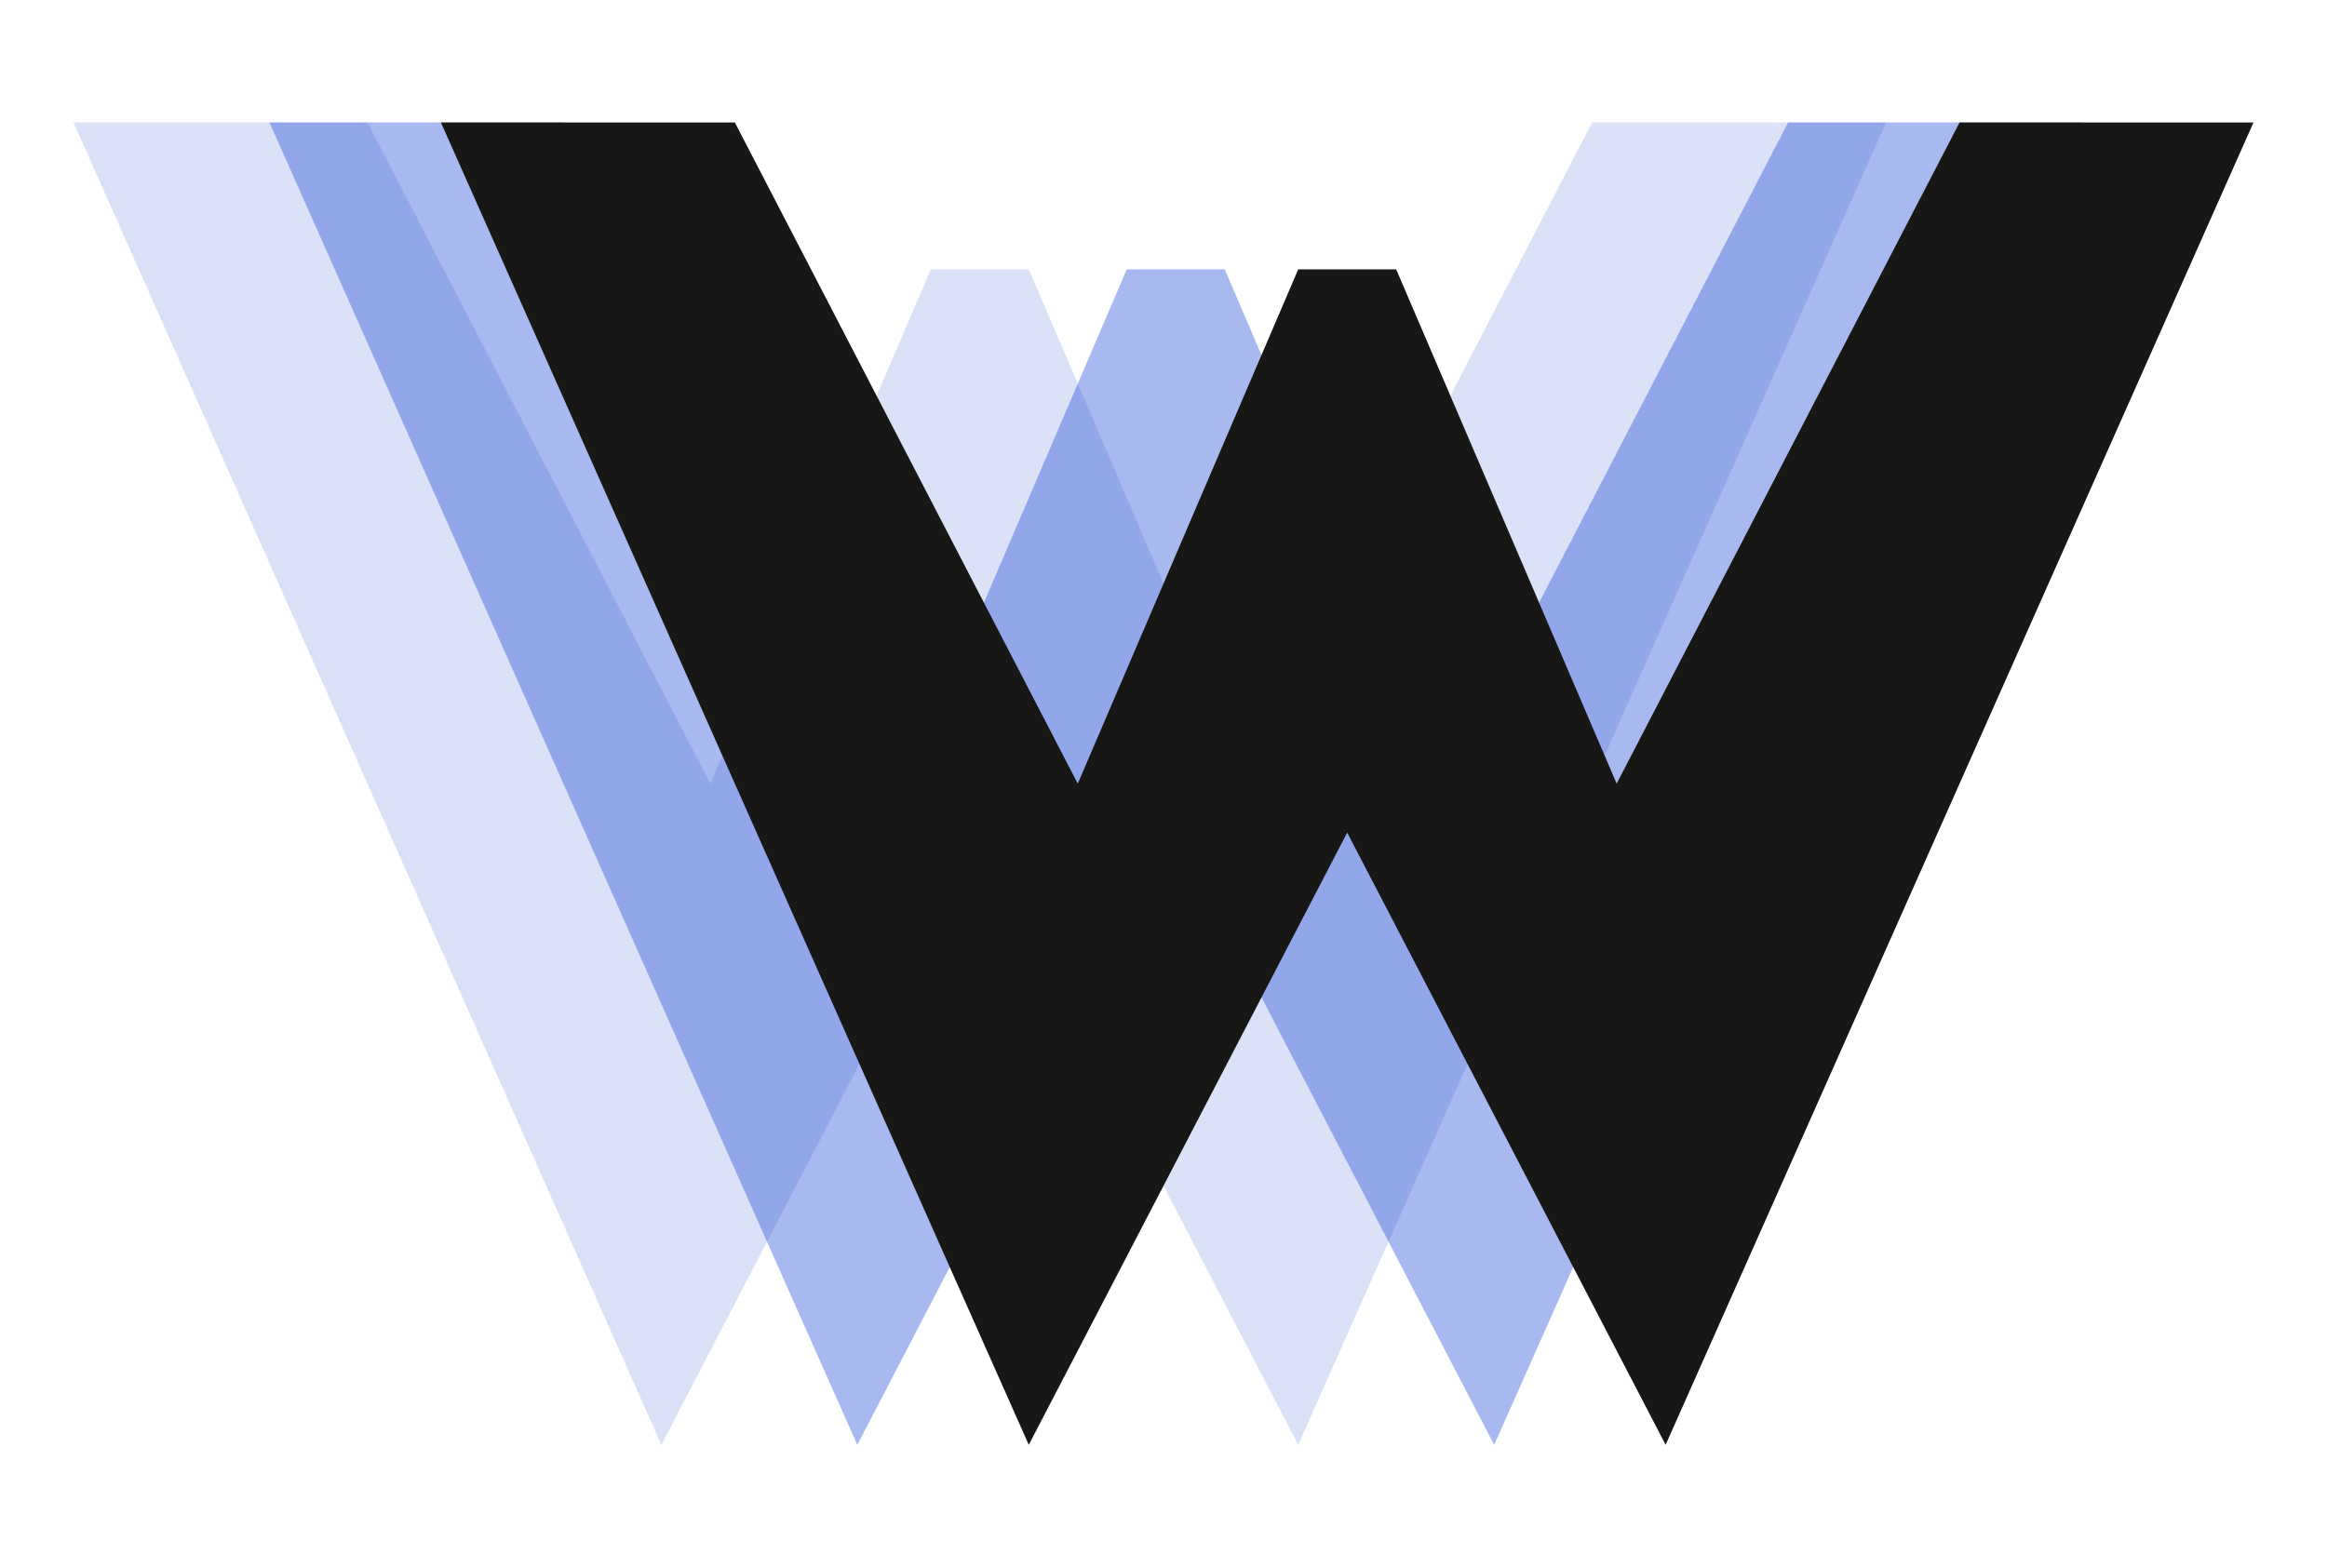
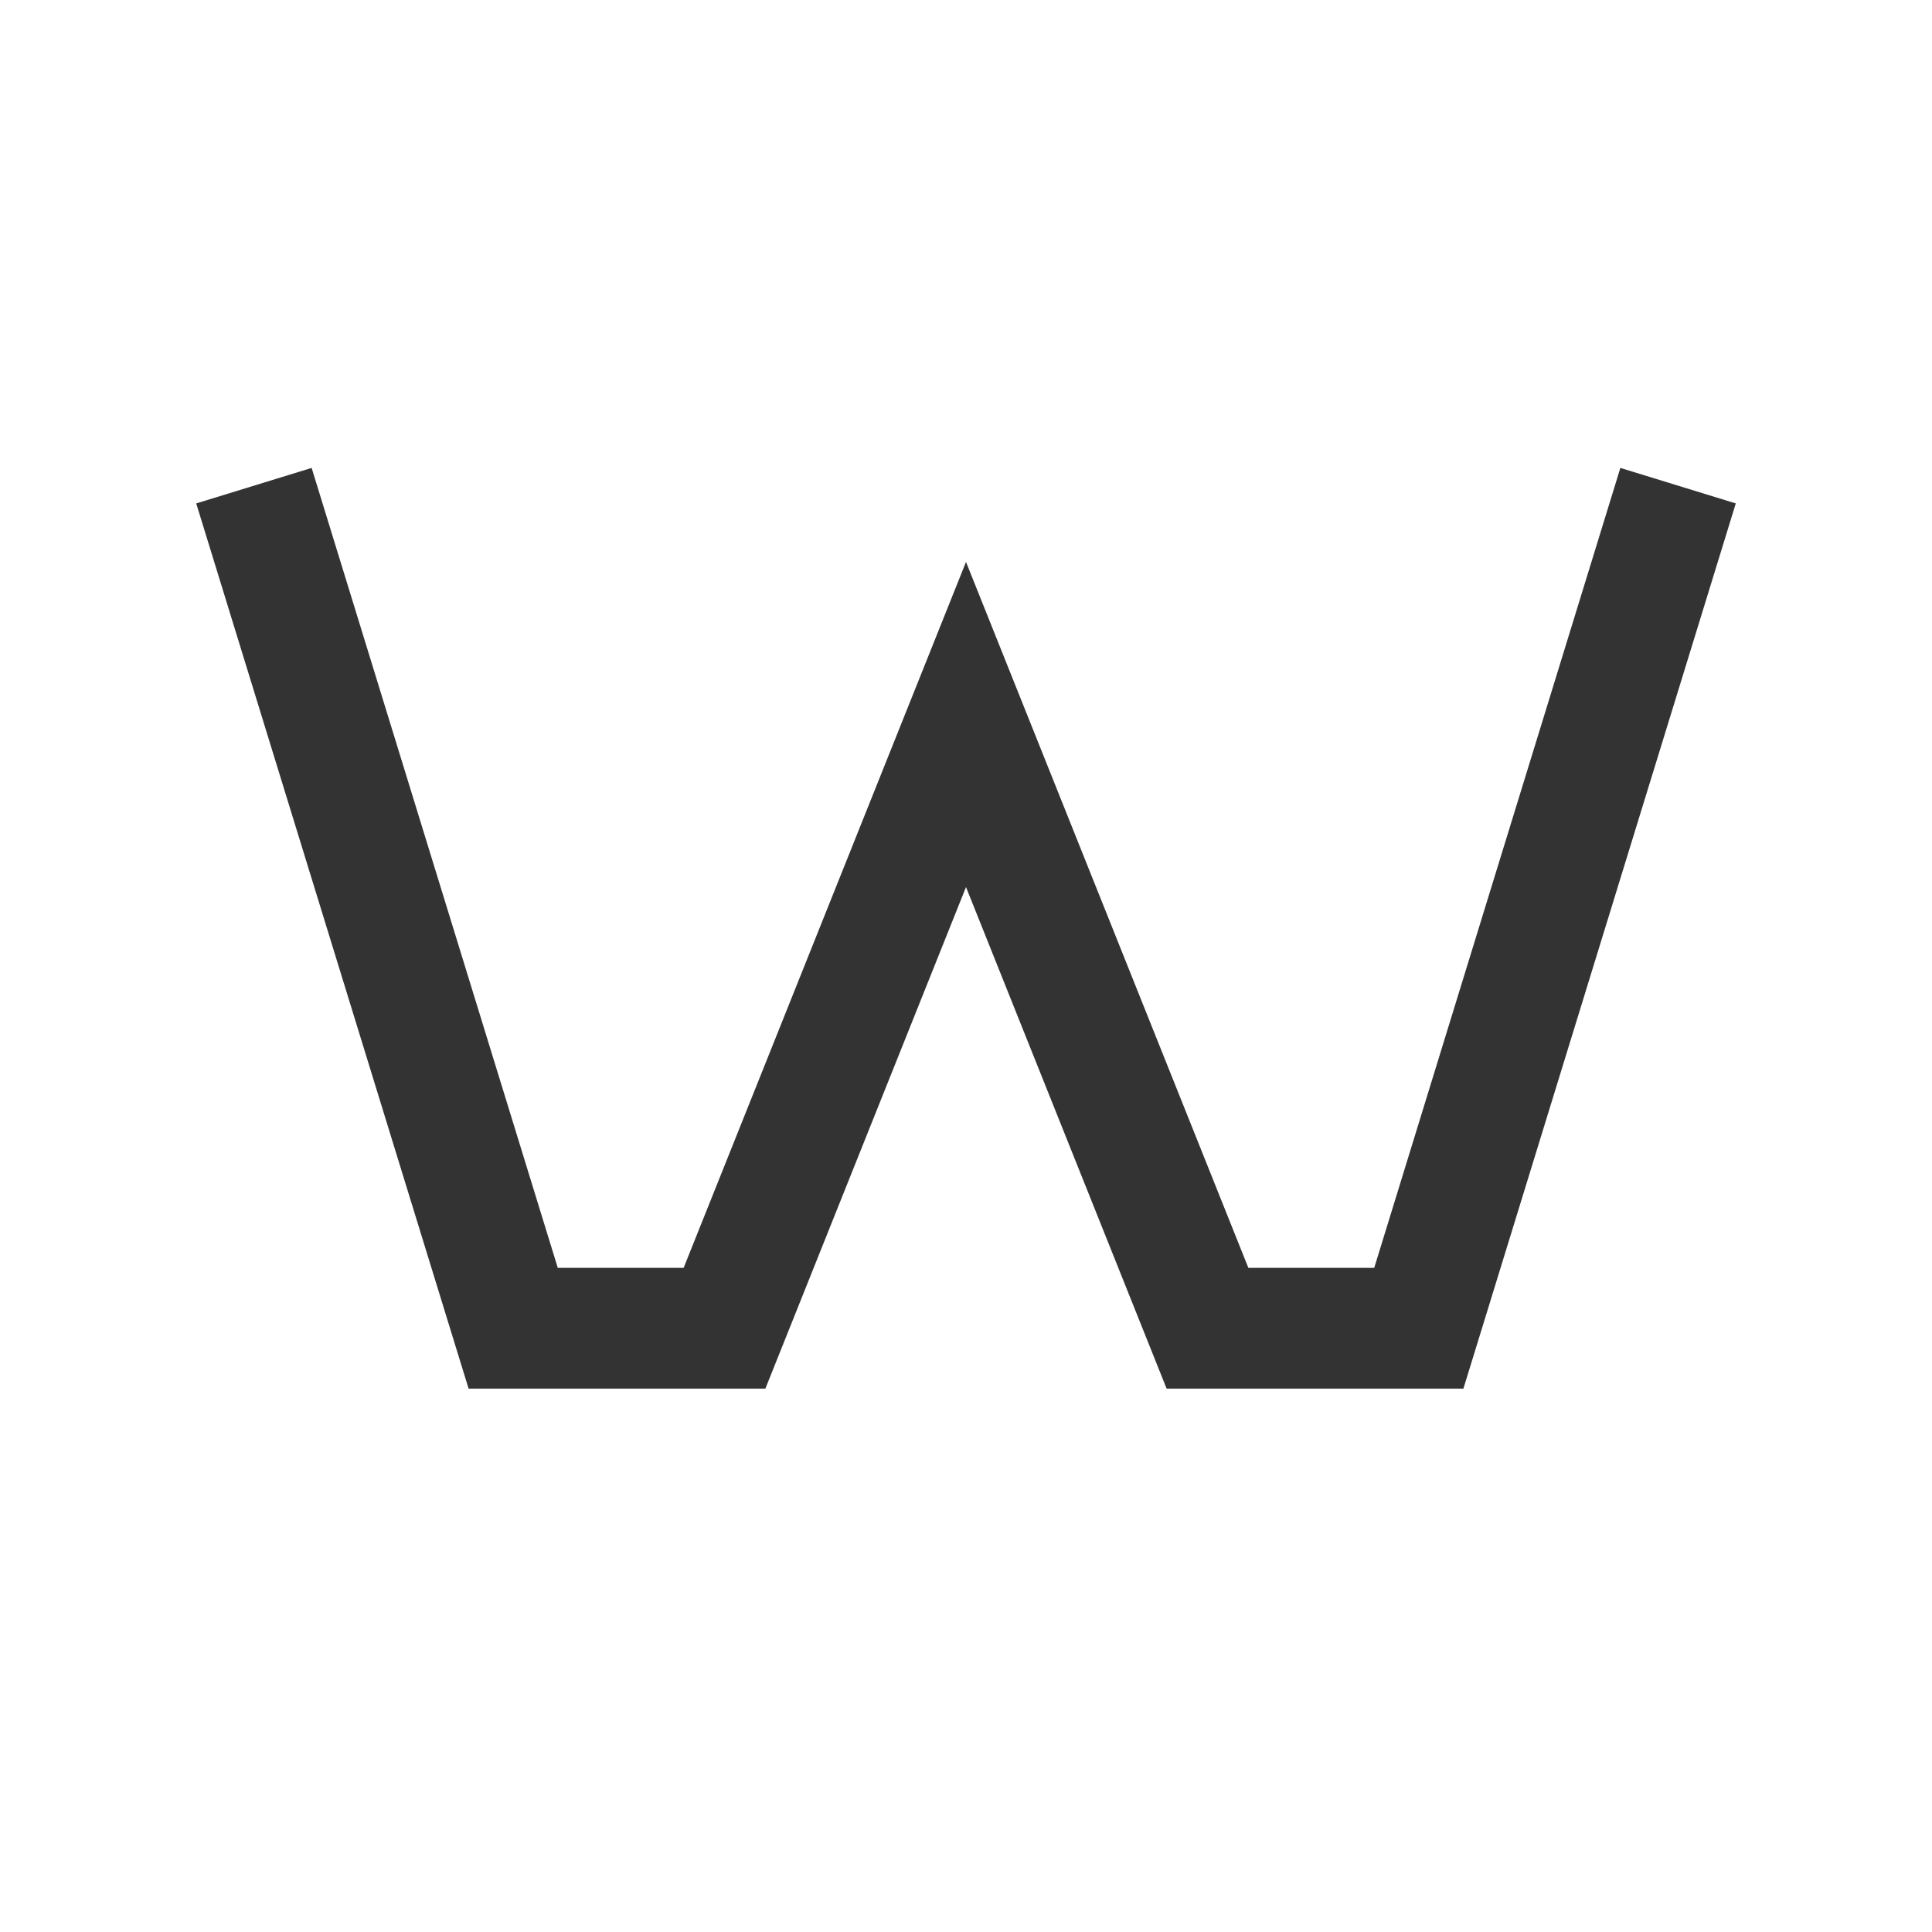
- <svg xmlns="http://www.w3.org/2000/svg" viewBox="0 0 95 64" role="img" aria-labelledby="title">
+ <svg xmlns="http://www.w3.org/2000/svg" viewBox="0 0 64 64" role="img" aria-labelledby="title">
  <style>
-     .trace { fill: #1746d1; }
-     .final { fill: #171816; }
-     @media (prefers-color-scheme: dark) {
-       .trace { fill: #8fa9ff; }
-       .final { fill: #eae7dd; }
-     }
+     .mark { stroke: #333; }
+     @media (prefers-color-scheme: dark) { .mark { stroke: #f5f5f5; } }
  </style>
-   <path class="trace" opacity=".16" d="M3 5h12l14 27 9-21h4l9 21L65 5h12L53 59 40 34 27 59Z" />
-   <path class="trace" opacity=".38" transform="translate(8)" d="M3 5h12l14 27 9-21h4l9 21L65 5h12L53 59 40 34 27 59Z" />
-   <path class="final" transform="translate(15)" d="M3 5h12l14 27 9-21h4l9 21L65 5h12L53 59 40 34 27 59Z" />
+   <polyline class="mark" points="9,18 17,44 24,44 32,24 40,44 47,44 55,18" fill="none" stroke-width="4" stroke-linecap="square" stroke-linejoin="miter" />
</svg>
